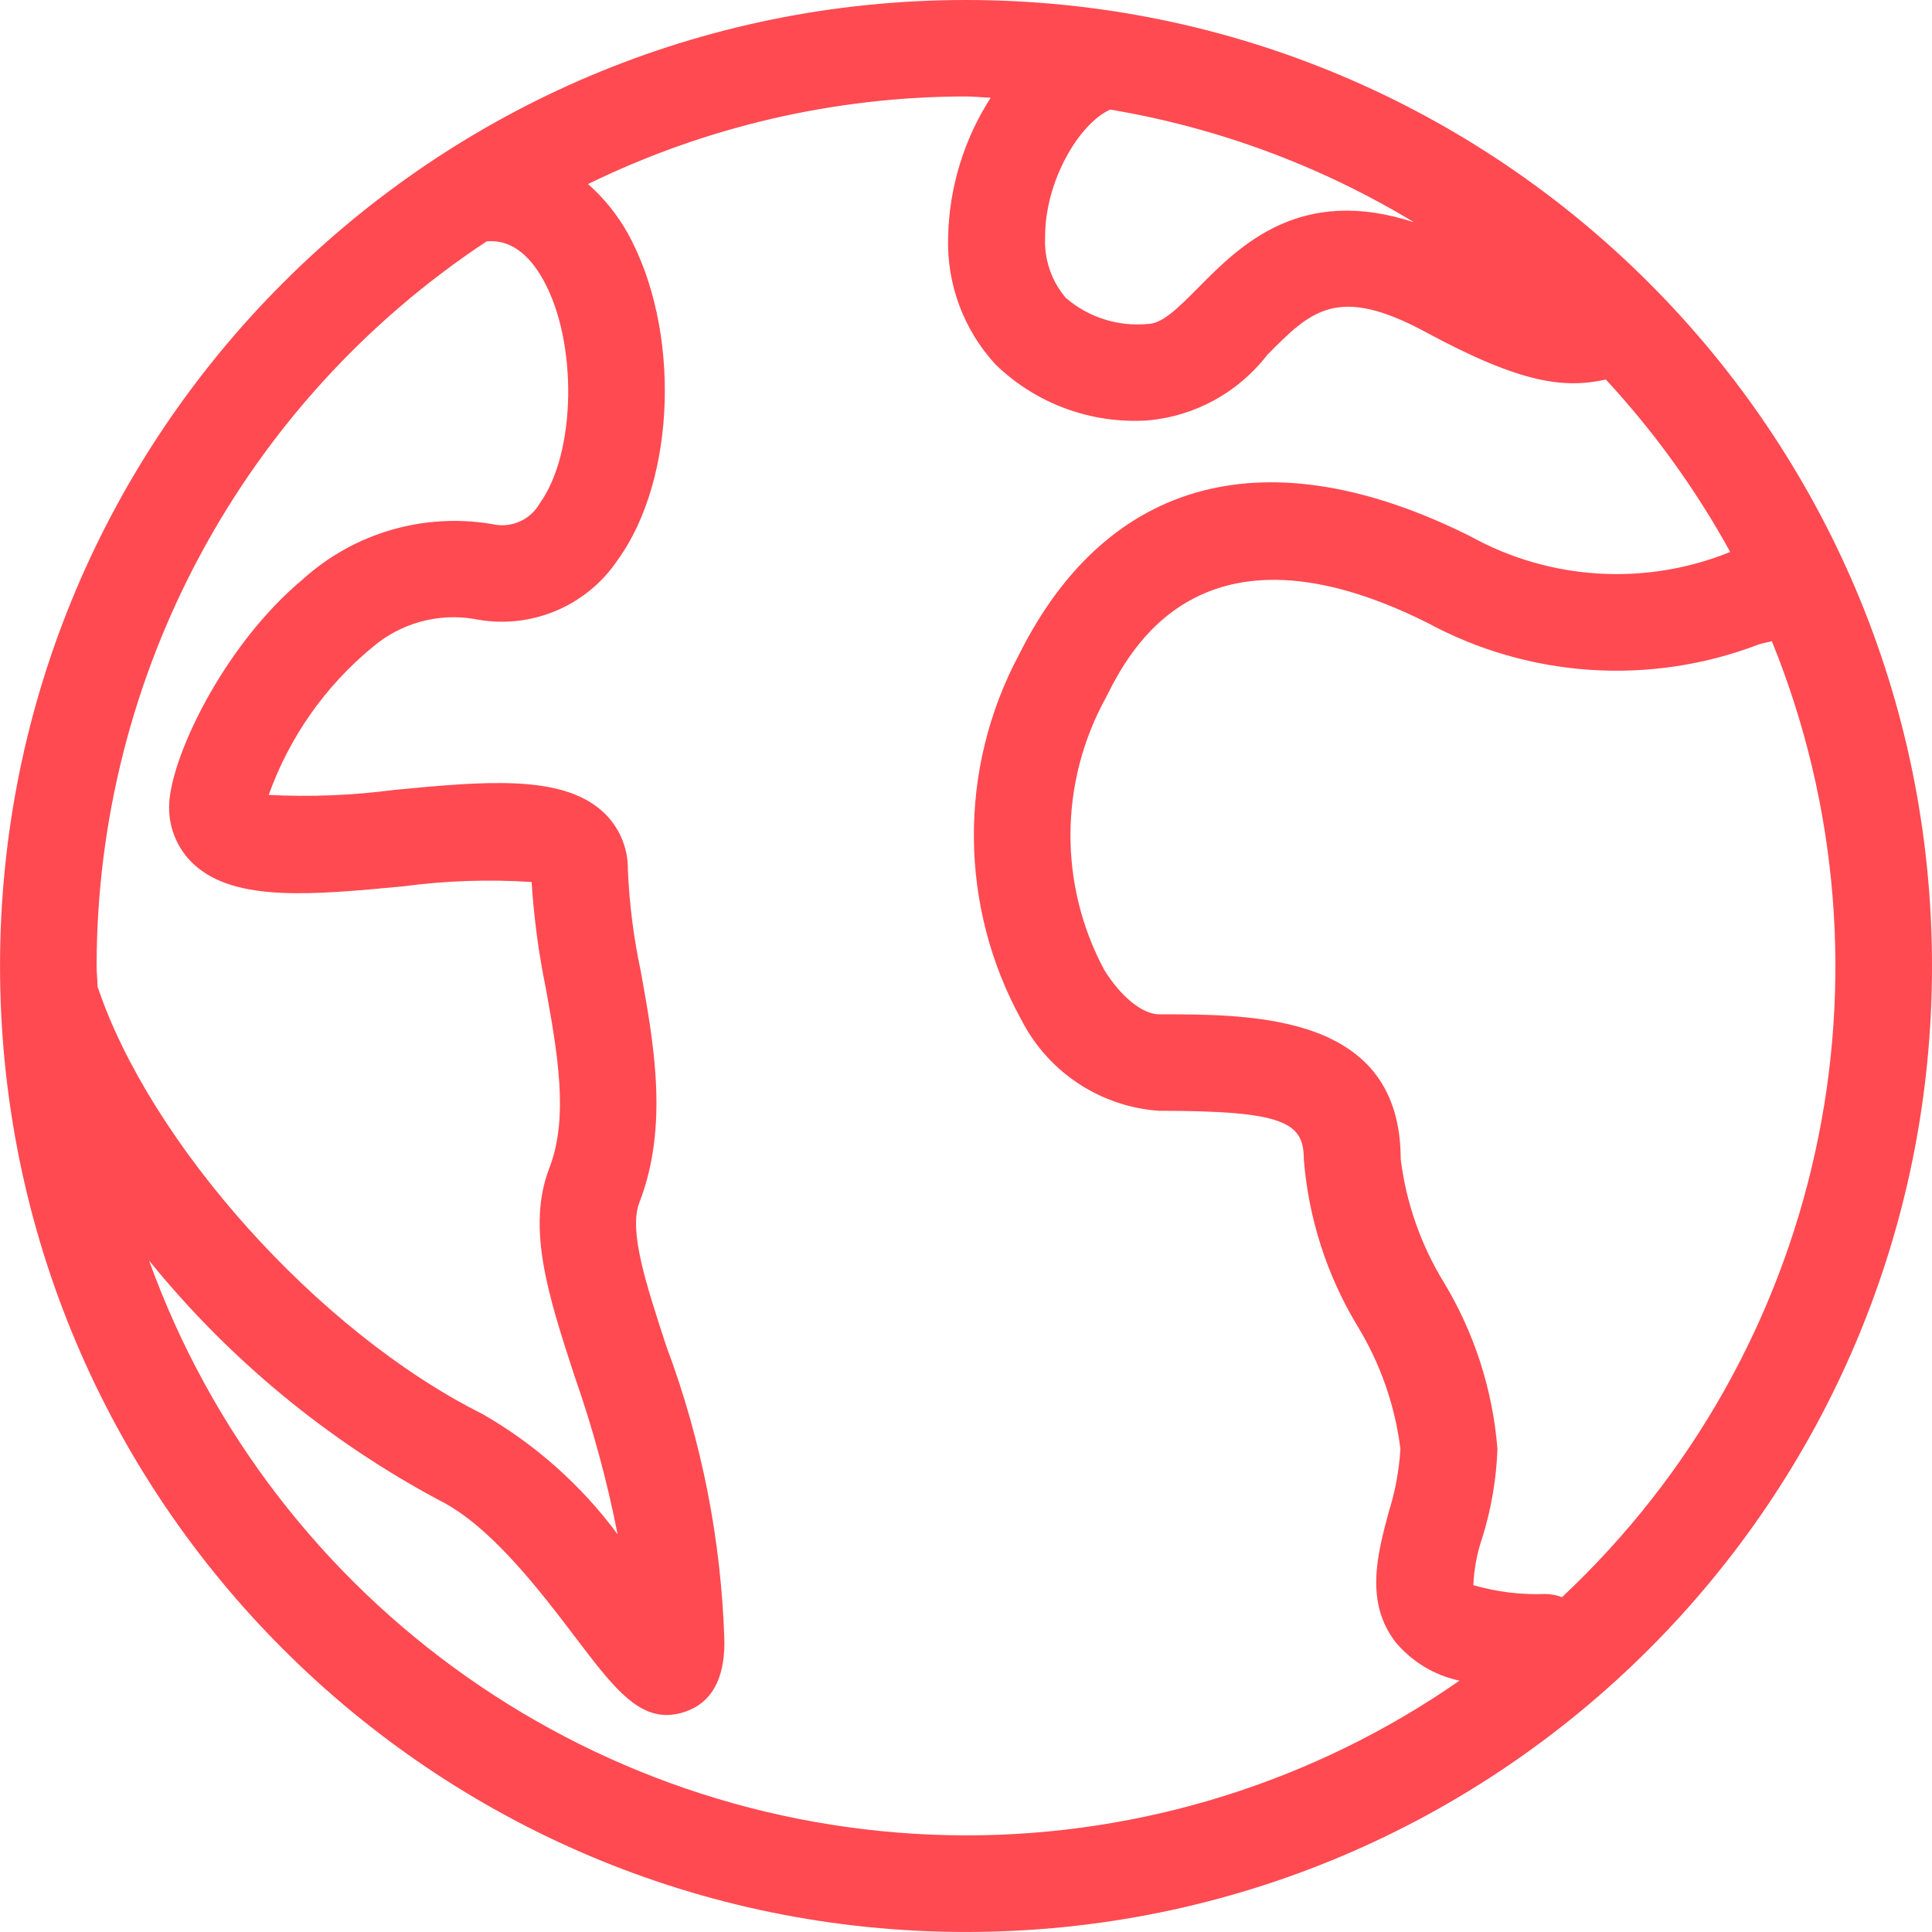
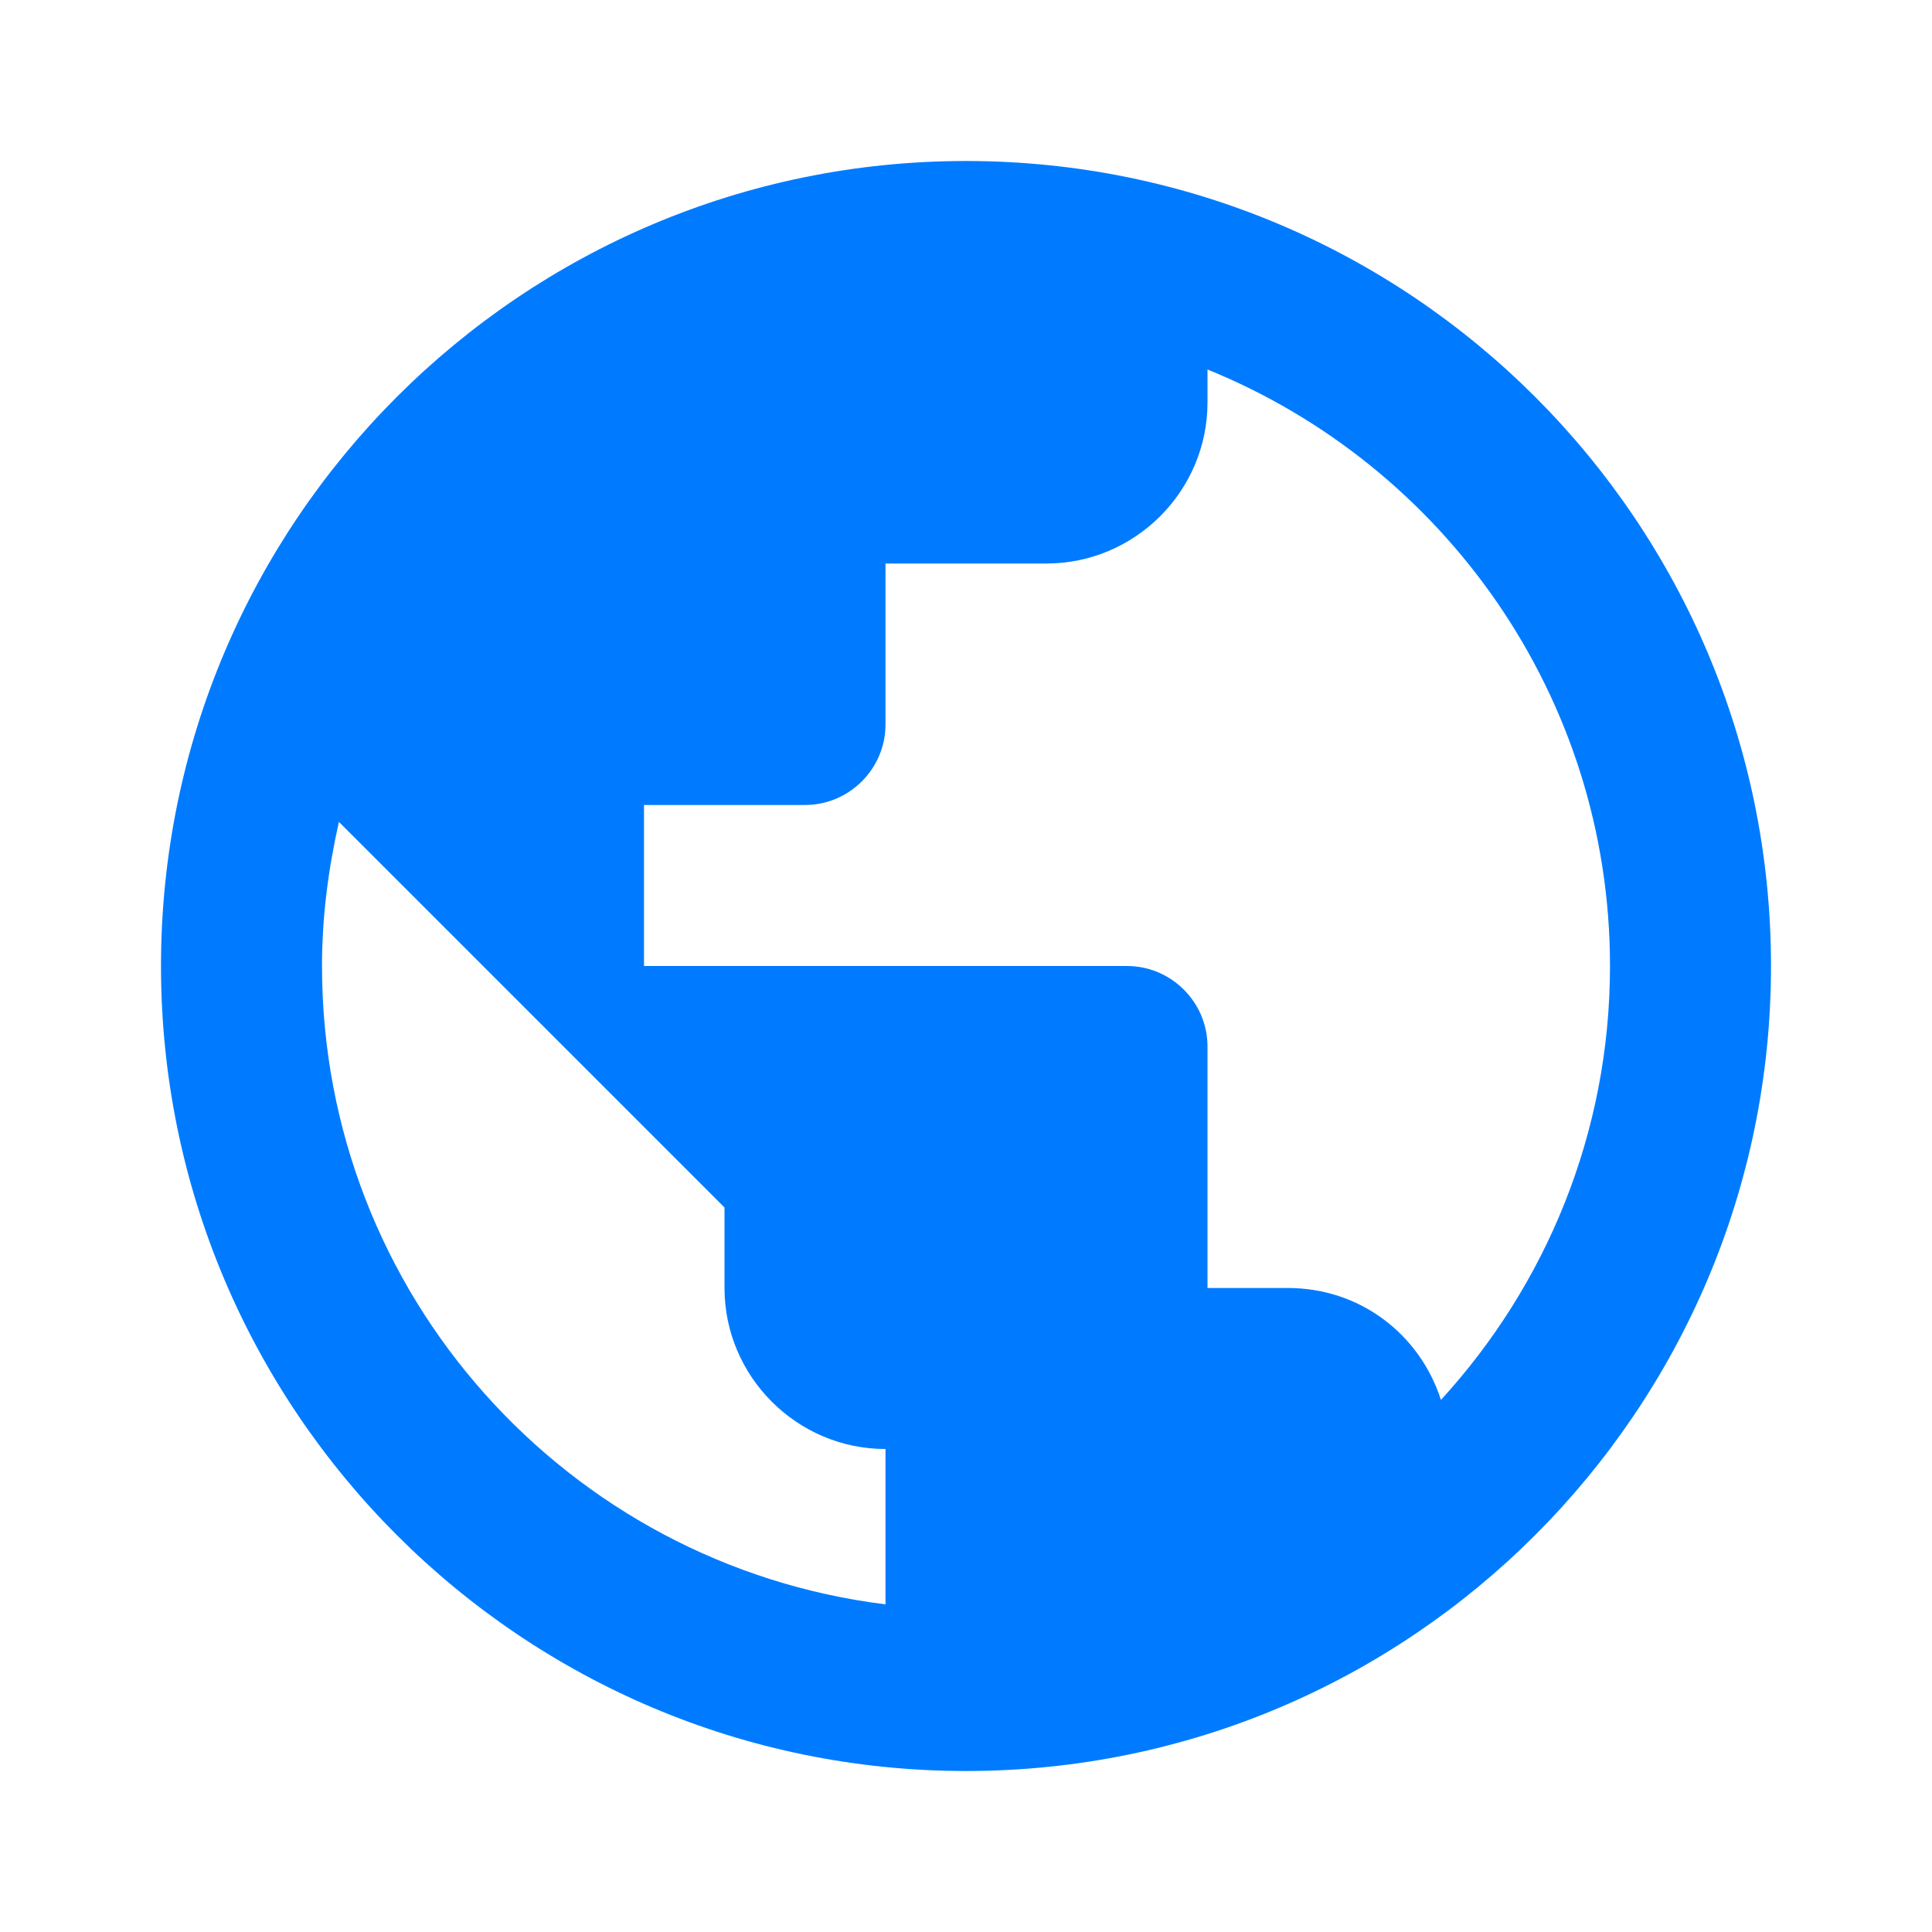
- <svg xmlns="http://www.w3.org/2000/svg" id="earth-globe" width="60.211" height="60.211" viewBox="0 0 60.211 60.211">
-   <g id="Group_21" data-name="Group 21">
-     <path id="Path_56" data-name="Path 56" d="M30.105,0A30.105,30.105,0,1,0,60.211,30.105,30.106,30.106,0,0,0,30.105,0Zm4.5,3.416a26.876,26.876,0,0,1,9.463,3.511c-3.541-1.158-5.417.717-6.712,2.026-.7.709-1.154,1.144-1.6,1.144a3.411,3.411,0,0,1-2.543-.816,2.72,2.72,0,0,1-.642-1.889C32.565,5.626,33.649,3.834,34.6,3.416ZM3.011,30.105A27.085,27.085,0,0,1,15.165,7.523c.273-.022,1.067-.061,1.766,1.2,1.079,1.938,1.026,5.385-.105,6.957a1.35,1.35,0,0,1-1.5.651,7.042,7.042,0,0,0-5.883,1.718C6.936,20.136,5.27,23.7,5.27,25.149a2.4,2.4,0,0,0,.784,1.8c1.285,1.17,3.7.939,6.508.674a20.32,20.32,0,0,1,4.006-.135,24.272,24.272,0,0,0,.446,3.331c.354,1.965.721,4,.108,5.578-.725,1.873-.025,4.016.787,6.5a35.689,35.689,0,0,1,1.339,4.92,13.756,13.756,0,0,0-4.209-3.748c-5.154-2.575-10.382-8.475-12-13.327C3.038,30.524,3.011,30.318,3.011,30.105ZM30.105,57.2A27.115,27.115,0,0,1,4.645,39.284a29.562,29.562,0,0,0,9.045,7.472c1.606.8,3.155,2.84,4.285,4.329,1.05,1.38,1.8,2.363,2.8,2.363a1.771,1.771,0,0,0,.573-.1c.816-.275,1.229-1,1.229-2.17a28.688,28.688,0,0,0-1.811-9.224c-.632-1.933-1.179-3.6-.841-4.474.919-2.368.456-4.934.047-7.2a19.041,19.041,0,0,1-.405-3.187,2.4,2.4,0,0,0-.784-1.8c-1.287-1.171-3.709-.941-6.508-.674a21.494,21.494,0,0,1-3.9.155,10.568,10.568,0,0,1,3.245-4.614,3.889,3.889,0,0,1,3.149-.872,4.349,4.349,0,0,0,4.493-1.853c1.821-2.53,1.955-7.191.294-10.18a5.884,5.884,0,0,0-1.23-1.519,26.875,26.875,0,0,1,11.773-2.73c.262,0,.516.032.776.039a8.354,8.354,0,0,0-1.327,4.343,5.6,5.6,0,0,0,1.477,3.971,6.234,6.234,0,0,0,4.719,1.745,5.284,5.284,0,0,0,3.744-2.037c1.36-1.376,2.183-2.208,4.949-.715,3,1.623,4.323,1.756,5.61,1.477a27.2,27.2,0,0,1,3.875,5.373,9.418,9.418,0,0,1-8.1-.489c-6.309-3.155-11.3-1.841-14.062,3.684a11.941,11.941,0,0,0,.082,11.407,5.225,5.225,0,0,0,4.275,2.814c3.893,0,4.516.357,4.516,1.505a11.852,11.852,0,0,0,1.664,5.189,9.646,9.646,0,0,1,1.347,3.842,8.1,8.1,0,0,1-.366,1.973c-.351,1.312-.749,2.8.215,4.051a3.56,3.56,0,0,0,1.992,1.2A26.931,26.931,0,0,1,30.105,57.2Zm18.576-7.423a1.484,1.484,0,0,0-.513-.1,7.124,7.124,0,0,1-2.251-.275A5.291,5.291,0,0,1,46.2,47.91a10.547,10.547,0,0,0,.468-2.752A11.853,11.853,0,0,0,45,39.969a9.641,9.641,0,0,1-1.347-3.842c0-4.516-4.529-4.516-7.526-4.516-.522,0-1.193-.544-1.714-1.385a8.884,8.884,0,0,1,.05-8.479C35.19,20.3,37.4,15.872,44.485,19.41a12.387,12.387,0,0,0,10.334.671c.149-.045.26-.059.4-.1a26.936,26.936,0,0,1-6.538,29.794Z" fill="#ff4a52" />
-   </g>
+ <svg xmlns="http://www.w3.org/2000/svg" viewBox="0 0 24 24" width="48" height="48" fill="#007BFF">
+   <path d="M12 2C6.48 2 2 6.48 2 12s4.48 10 10 10 10-4.48 10-10S17.52 2 12 2zm-1 17.93c-3.95-.49-7-3.85-7-7.93 0-.62.08-1.21.21-1.79L9 15v1c0 1.1.9 2 2 2v1.93zm6.9-2.54c-.26-.81-1-1.39-1.9-1.39h-1v-3c0-.55-.45-1-1-1H8v-2h2c.55 0 1-.45 1-1V7h2c1.1 0 2-.9 2-2v-.41c2.93 1.19 5 4.06 5 7.41 0 2.08-.8 3.97-2.1 5.39z" />
+   <path d="M0 0h24v24H0z" fill="none" />
</svg>
